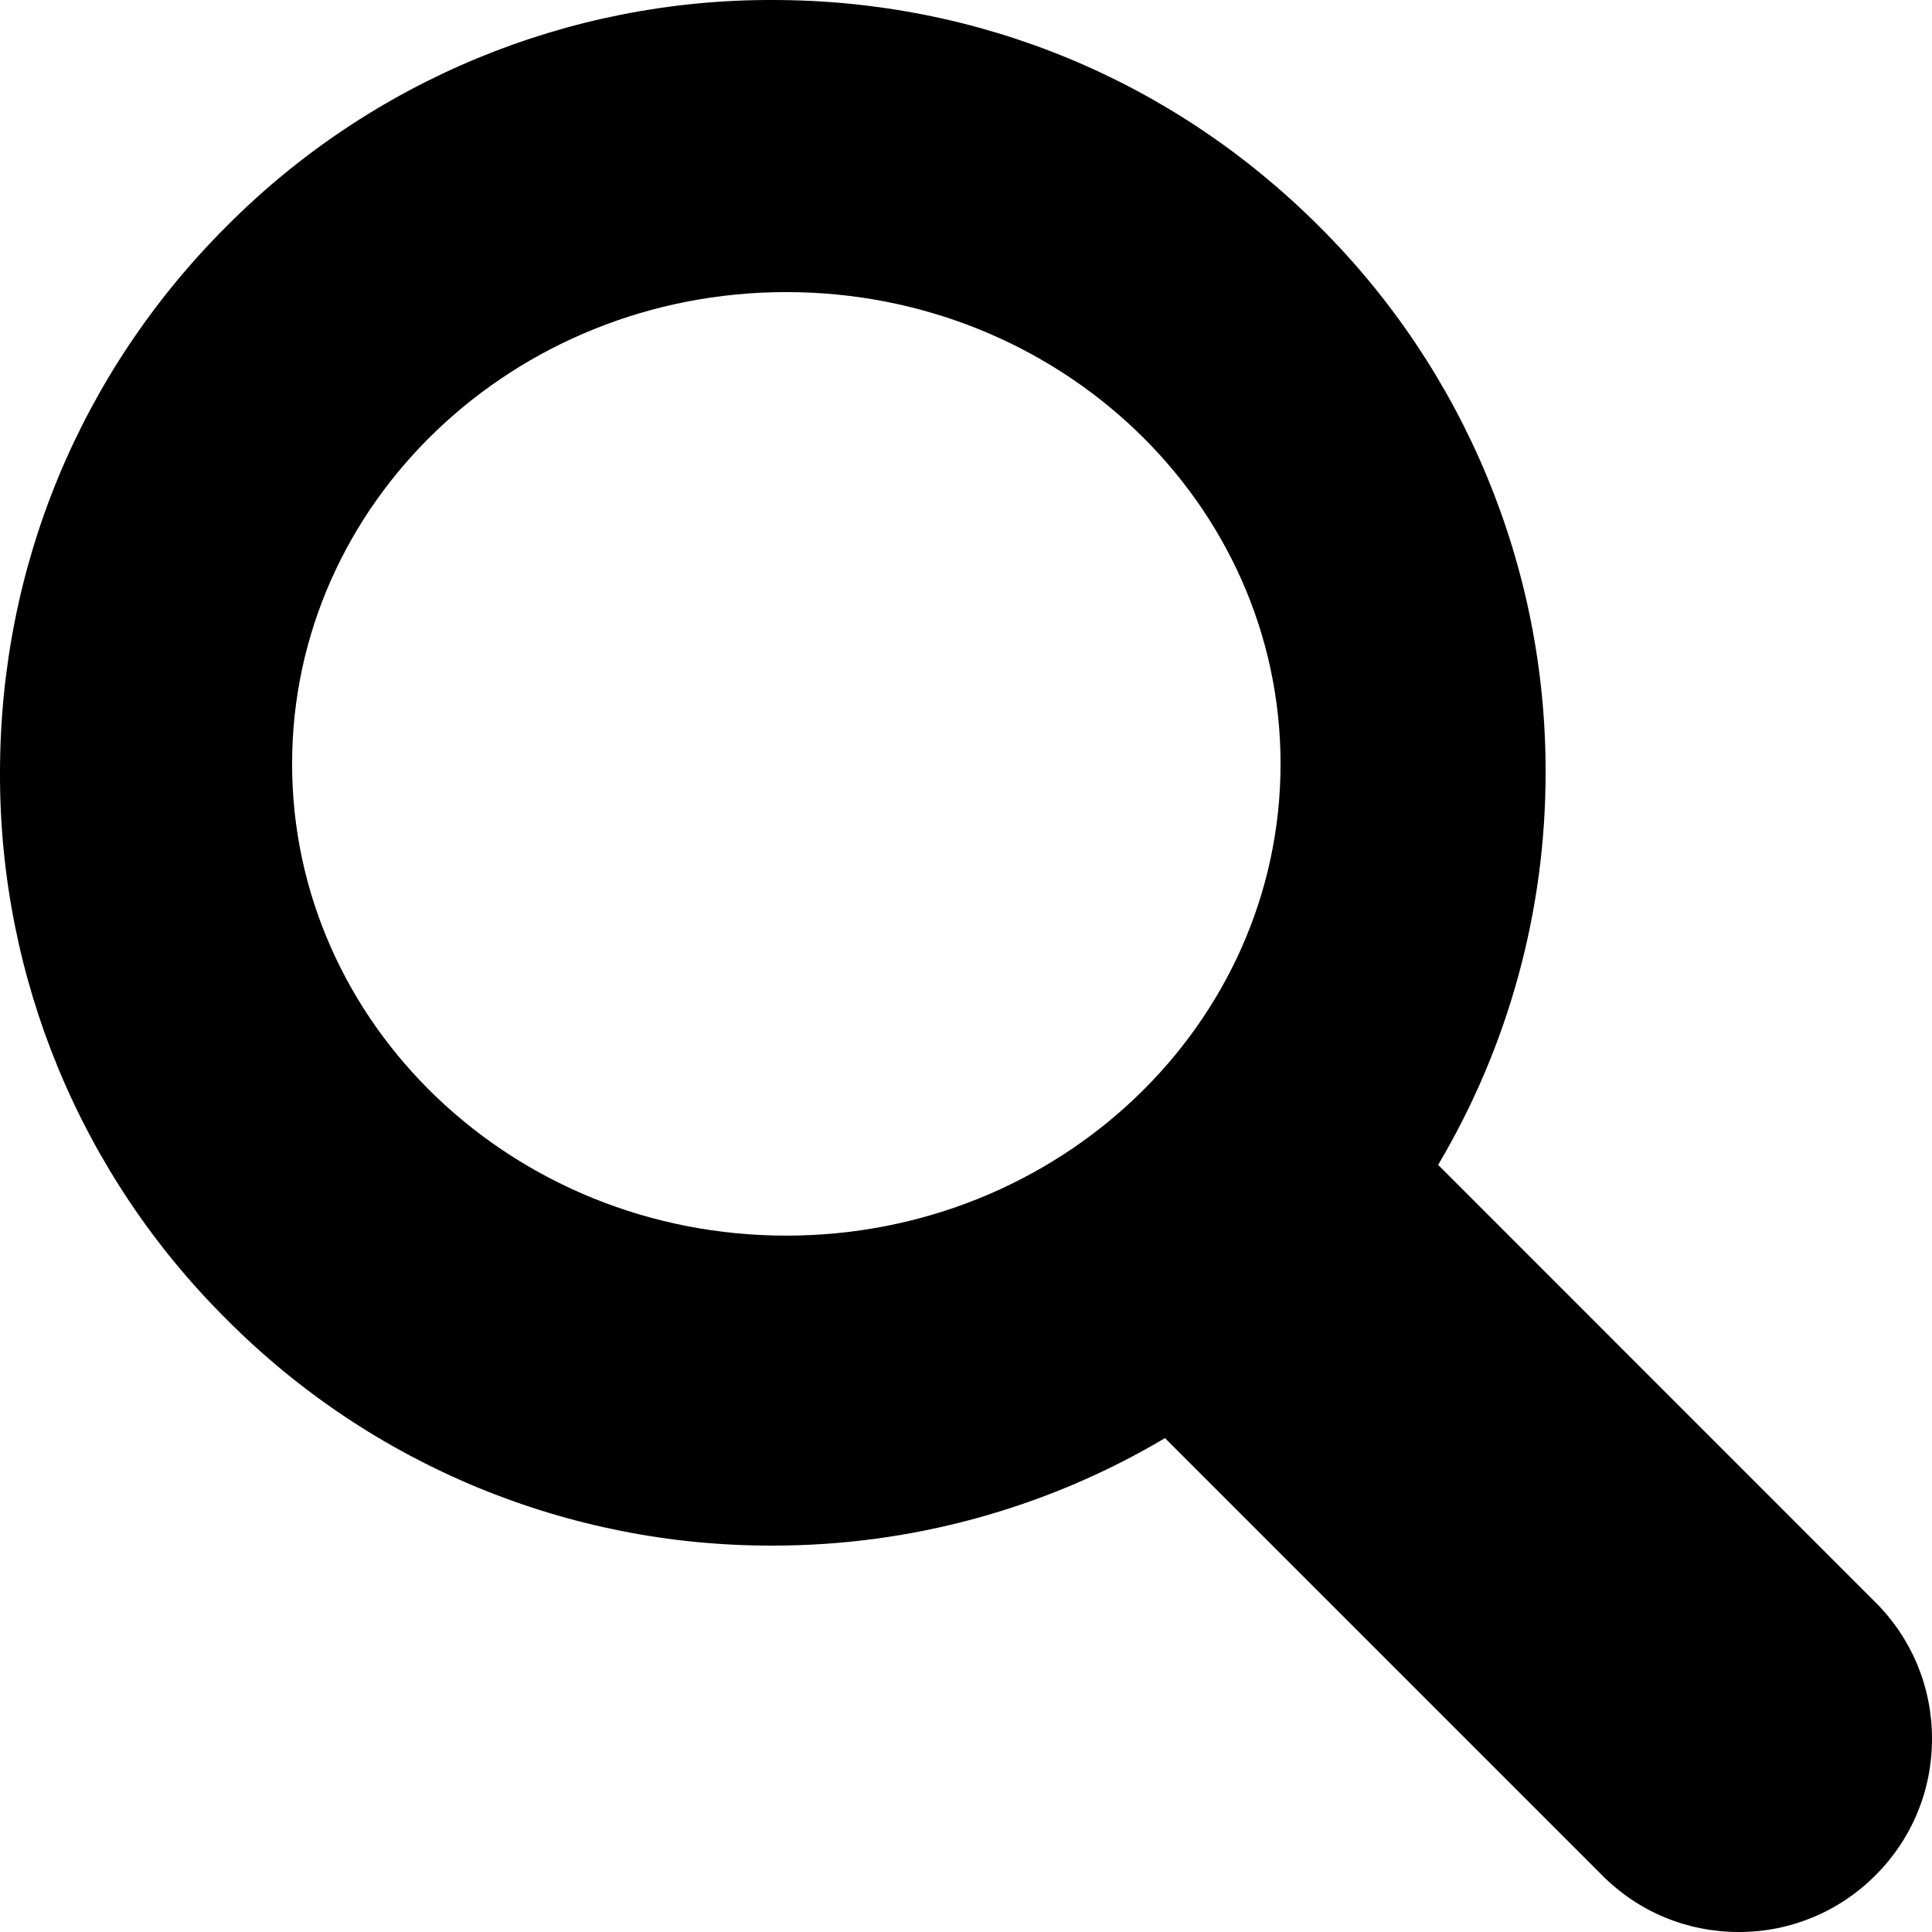
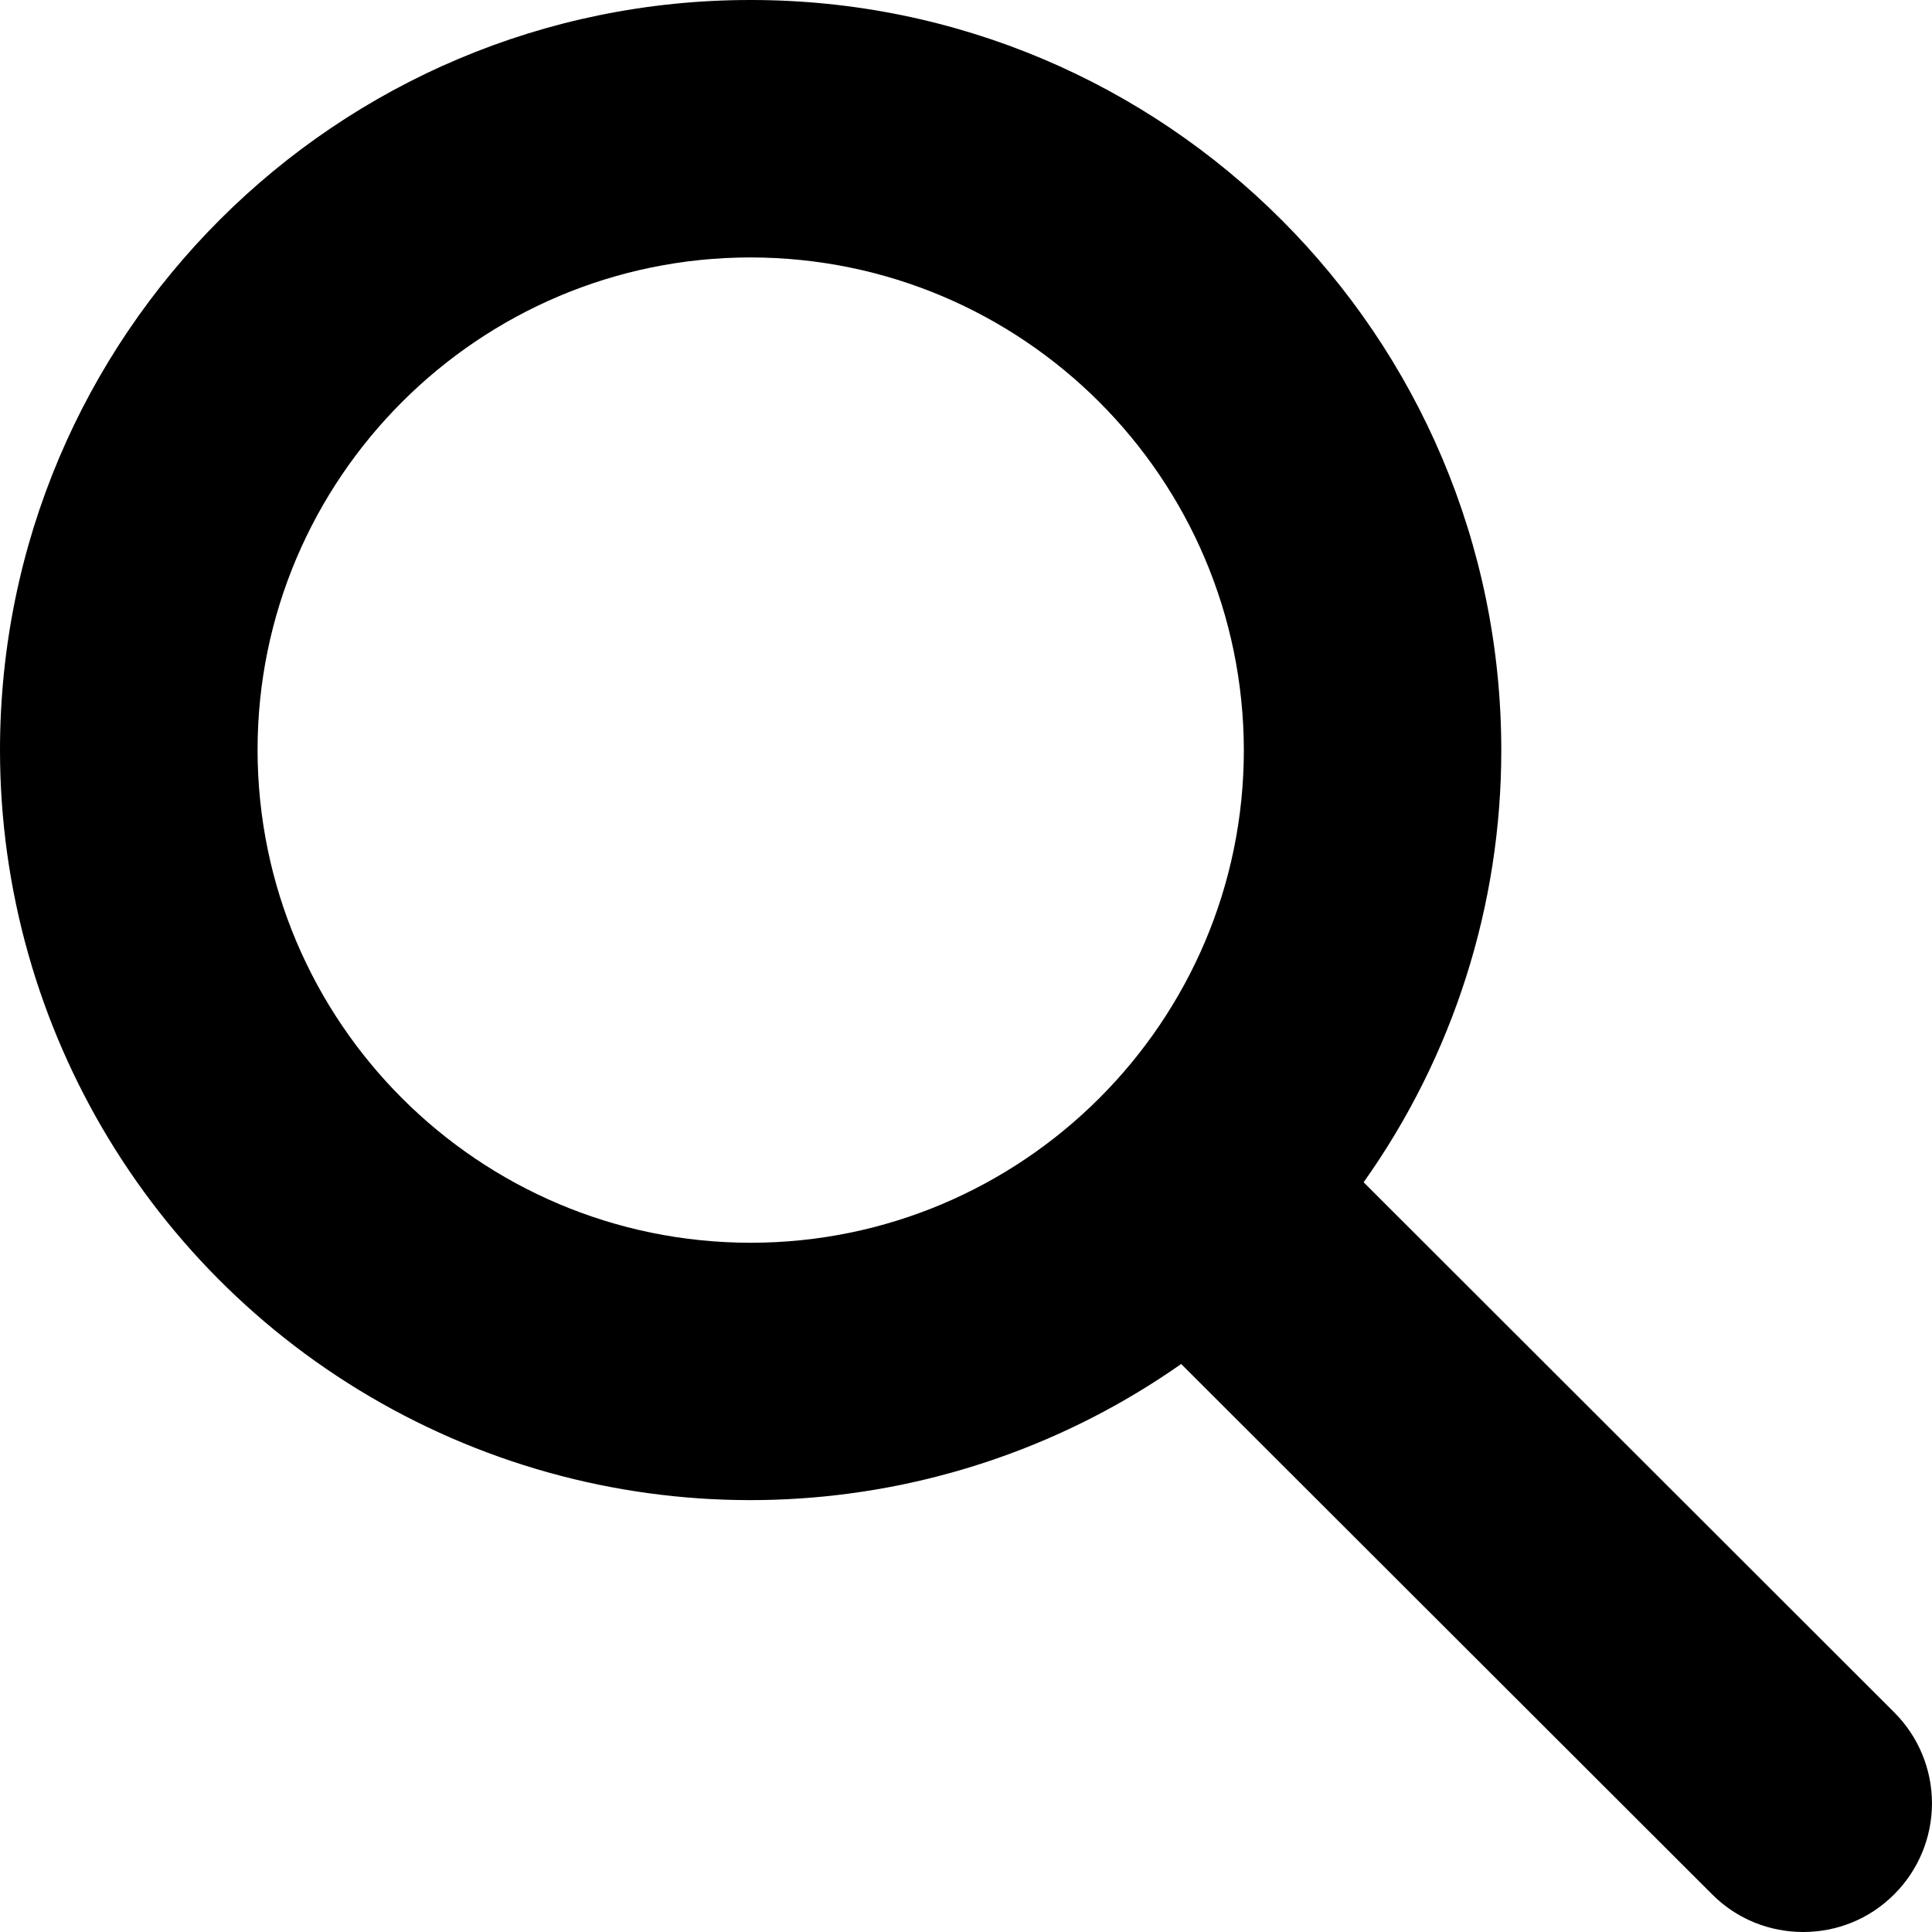
<svg xmlns="http://www.w3.org/2000/svg" viewBox="0 0 16 16">
-   <path d="M15.531 13.269c.303.302.469.704.469 1.131 0 .428-.166.829-.469 1.131A1.588 1.588 0 0 1 14.4 16c-.427 0-.83-.166-1.132-.47l-3.62-3.62a6.36 6.36 0 0 1-3.248.89 6.352 6.352 0 0 1-4.525-1.875A6.352 6.352 0 0 1 0 6.4c0-1.71.666-3.316 1.875-4.525A6.352 6.352 0 0 1 6.4 0c1.71 0 3.316.666 4.525 1.875A6.357 6.357 0 0 1 12.8 6.4a6.36 6.36 0 0 1-.89 3.247l3.621 3.622zm-9.02-3.036c2.261 0 4.094-1.75 4.094-3.907 0-2.158-1.833-3.907-4.093-3.907S2.419 4.168 2.419 6.326c0 2.157 1.832 3.907 4.093 3.907z" />
+   <path d="M6.216 10.292a4.086 4.086 0 0 1-4.083-4.08c0-2.25 1.832-4.08 4.083-4.08a4.088 4.088 0 0 1 4.085 4.08c0 2.25-1.833 4.08-4.085 4.08m9.471 3.889l-4.394-4.39a6.172 6.172 0 0 0 1.14-3.579A6.215 6.215 0 0 0 6.217 0 6.214 6.214 0 0 0 0 6.212a6.213 6.213 0 0 0 9.782 5.084l4.397 4.392c.208.209.481.312.754.312s.546-.103.754-.312a1.064 1.064 0 0 0 0-1.507" />
</svg>
